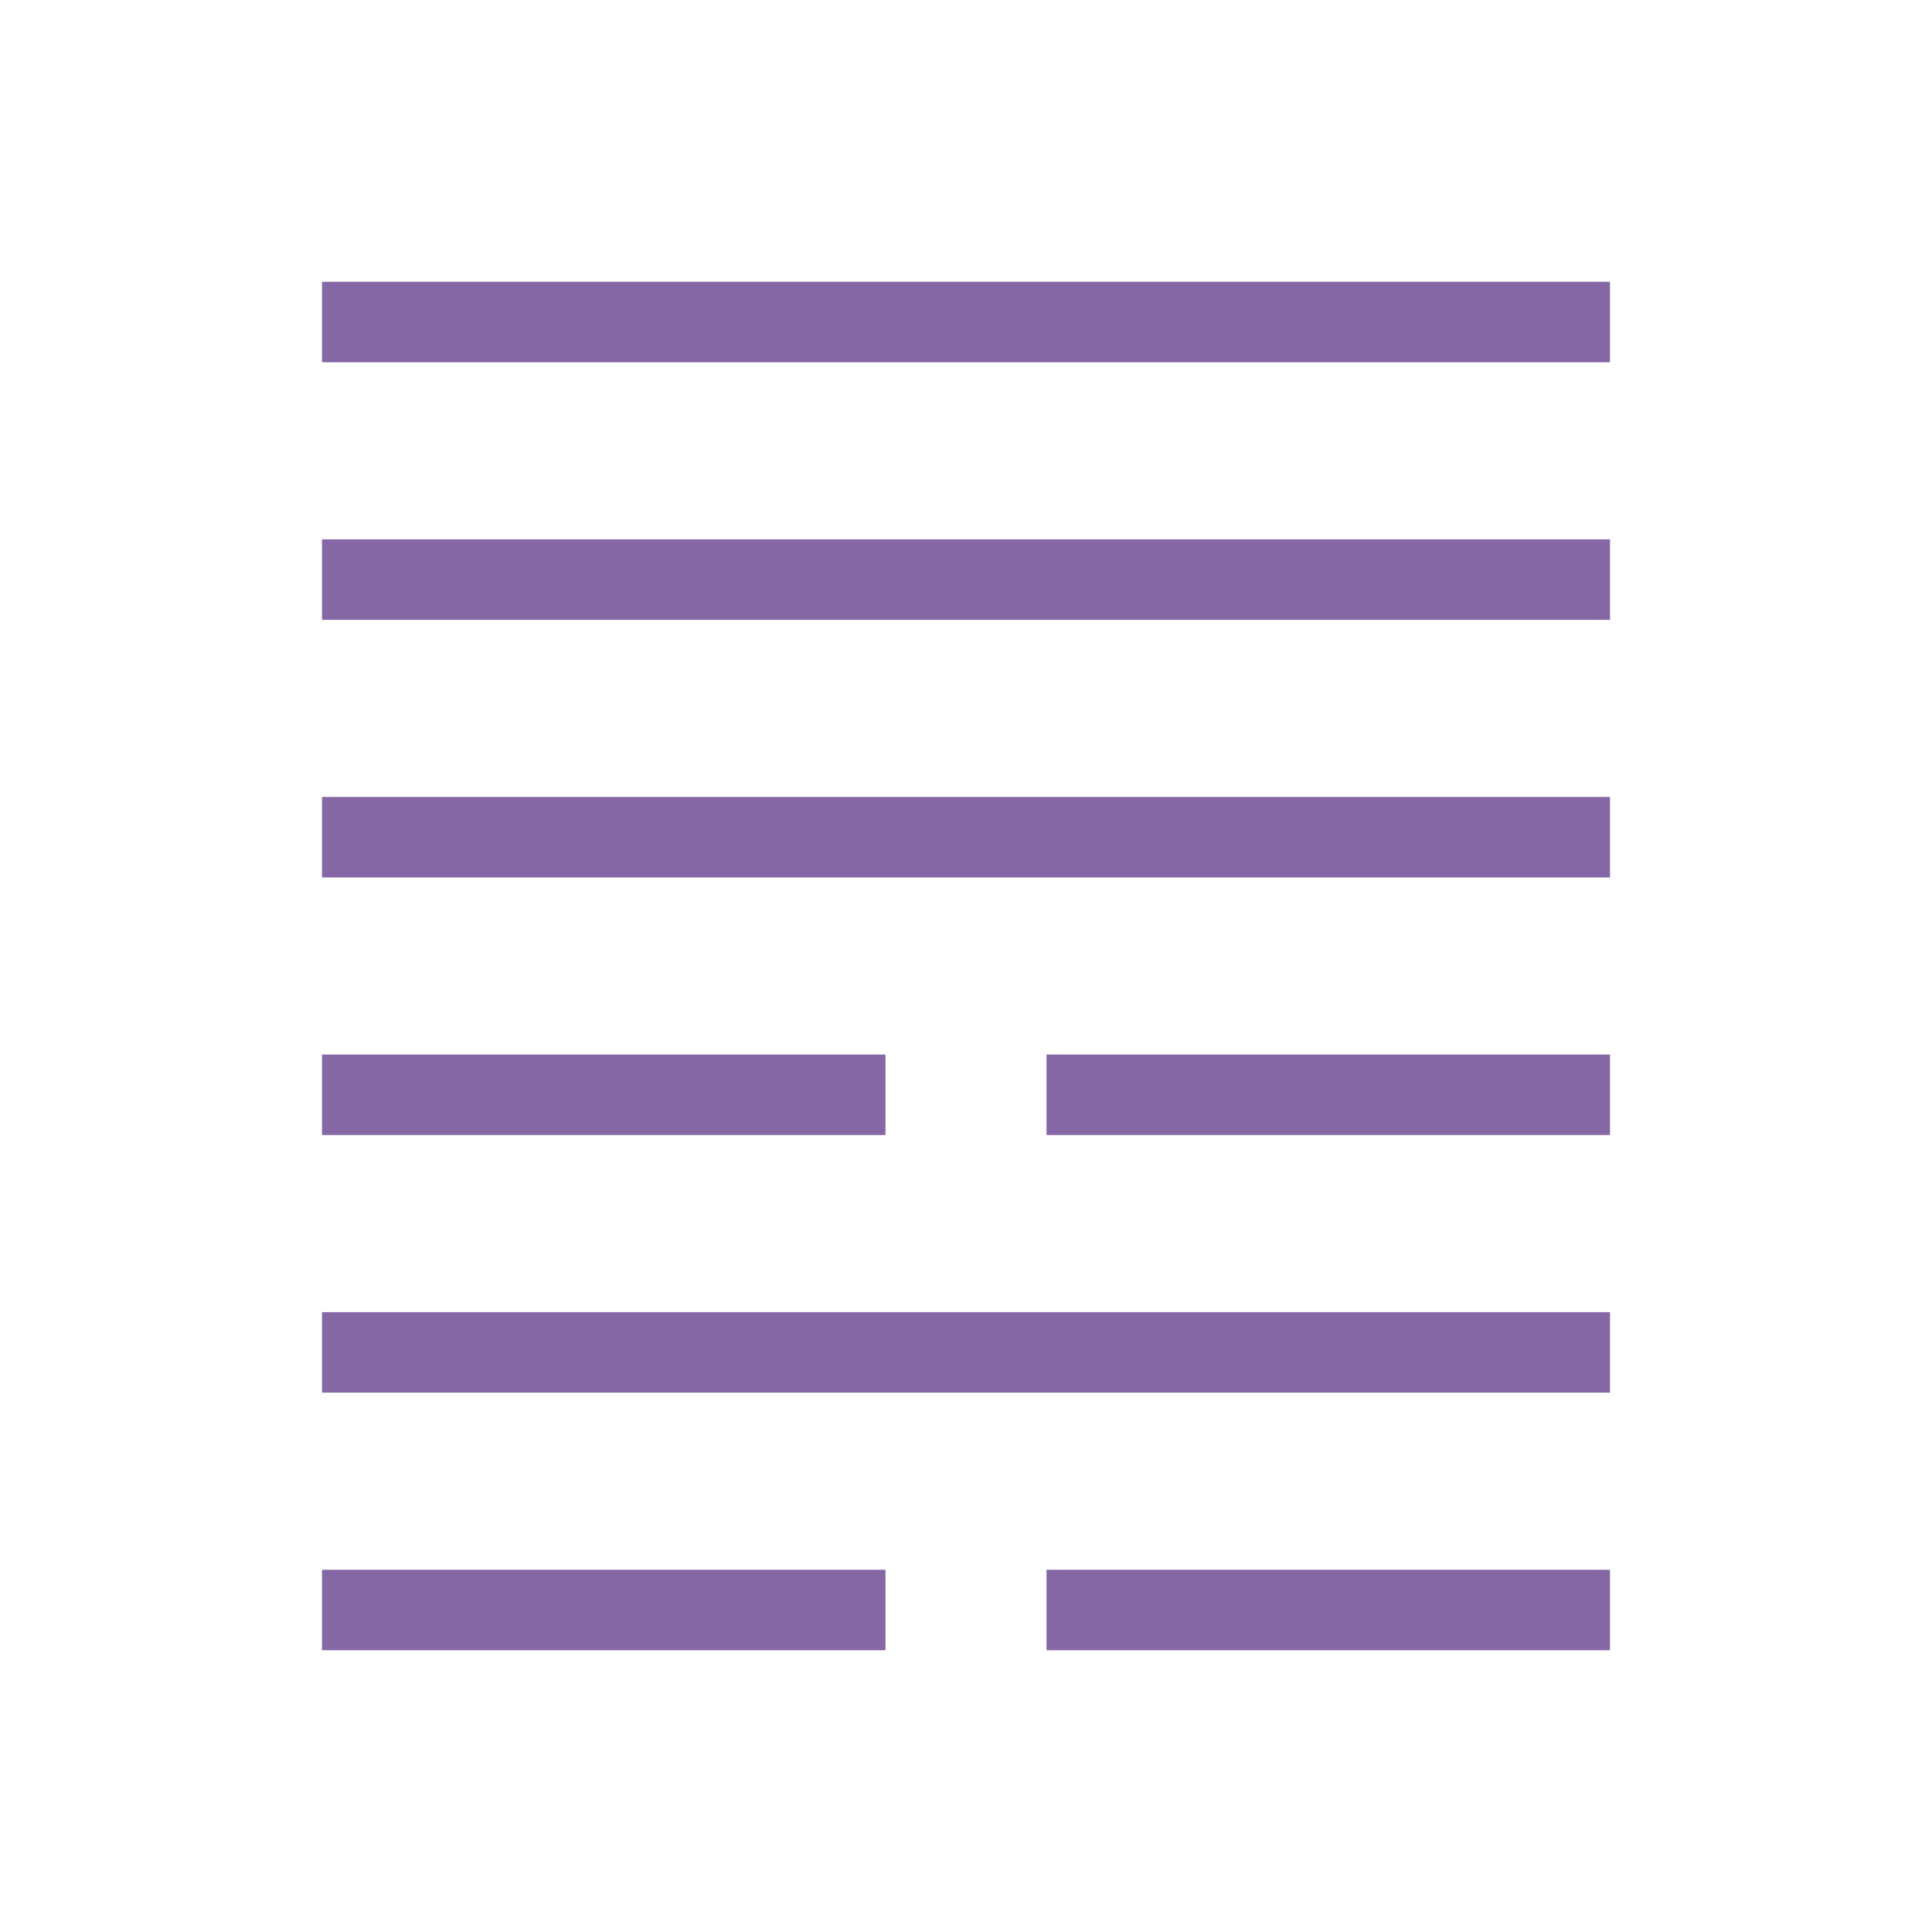
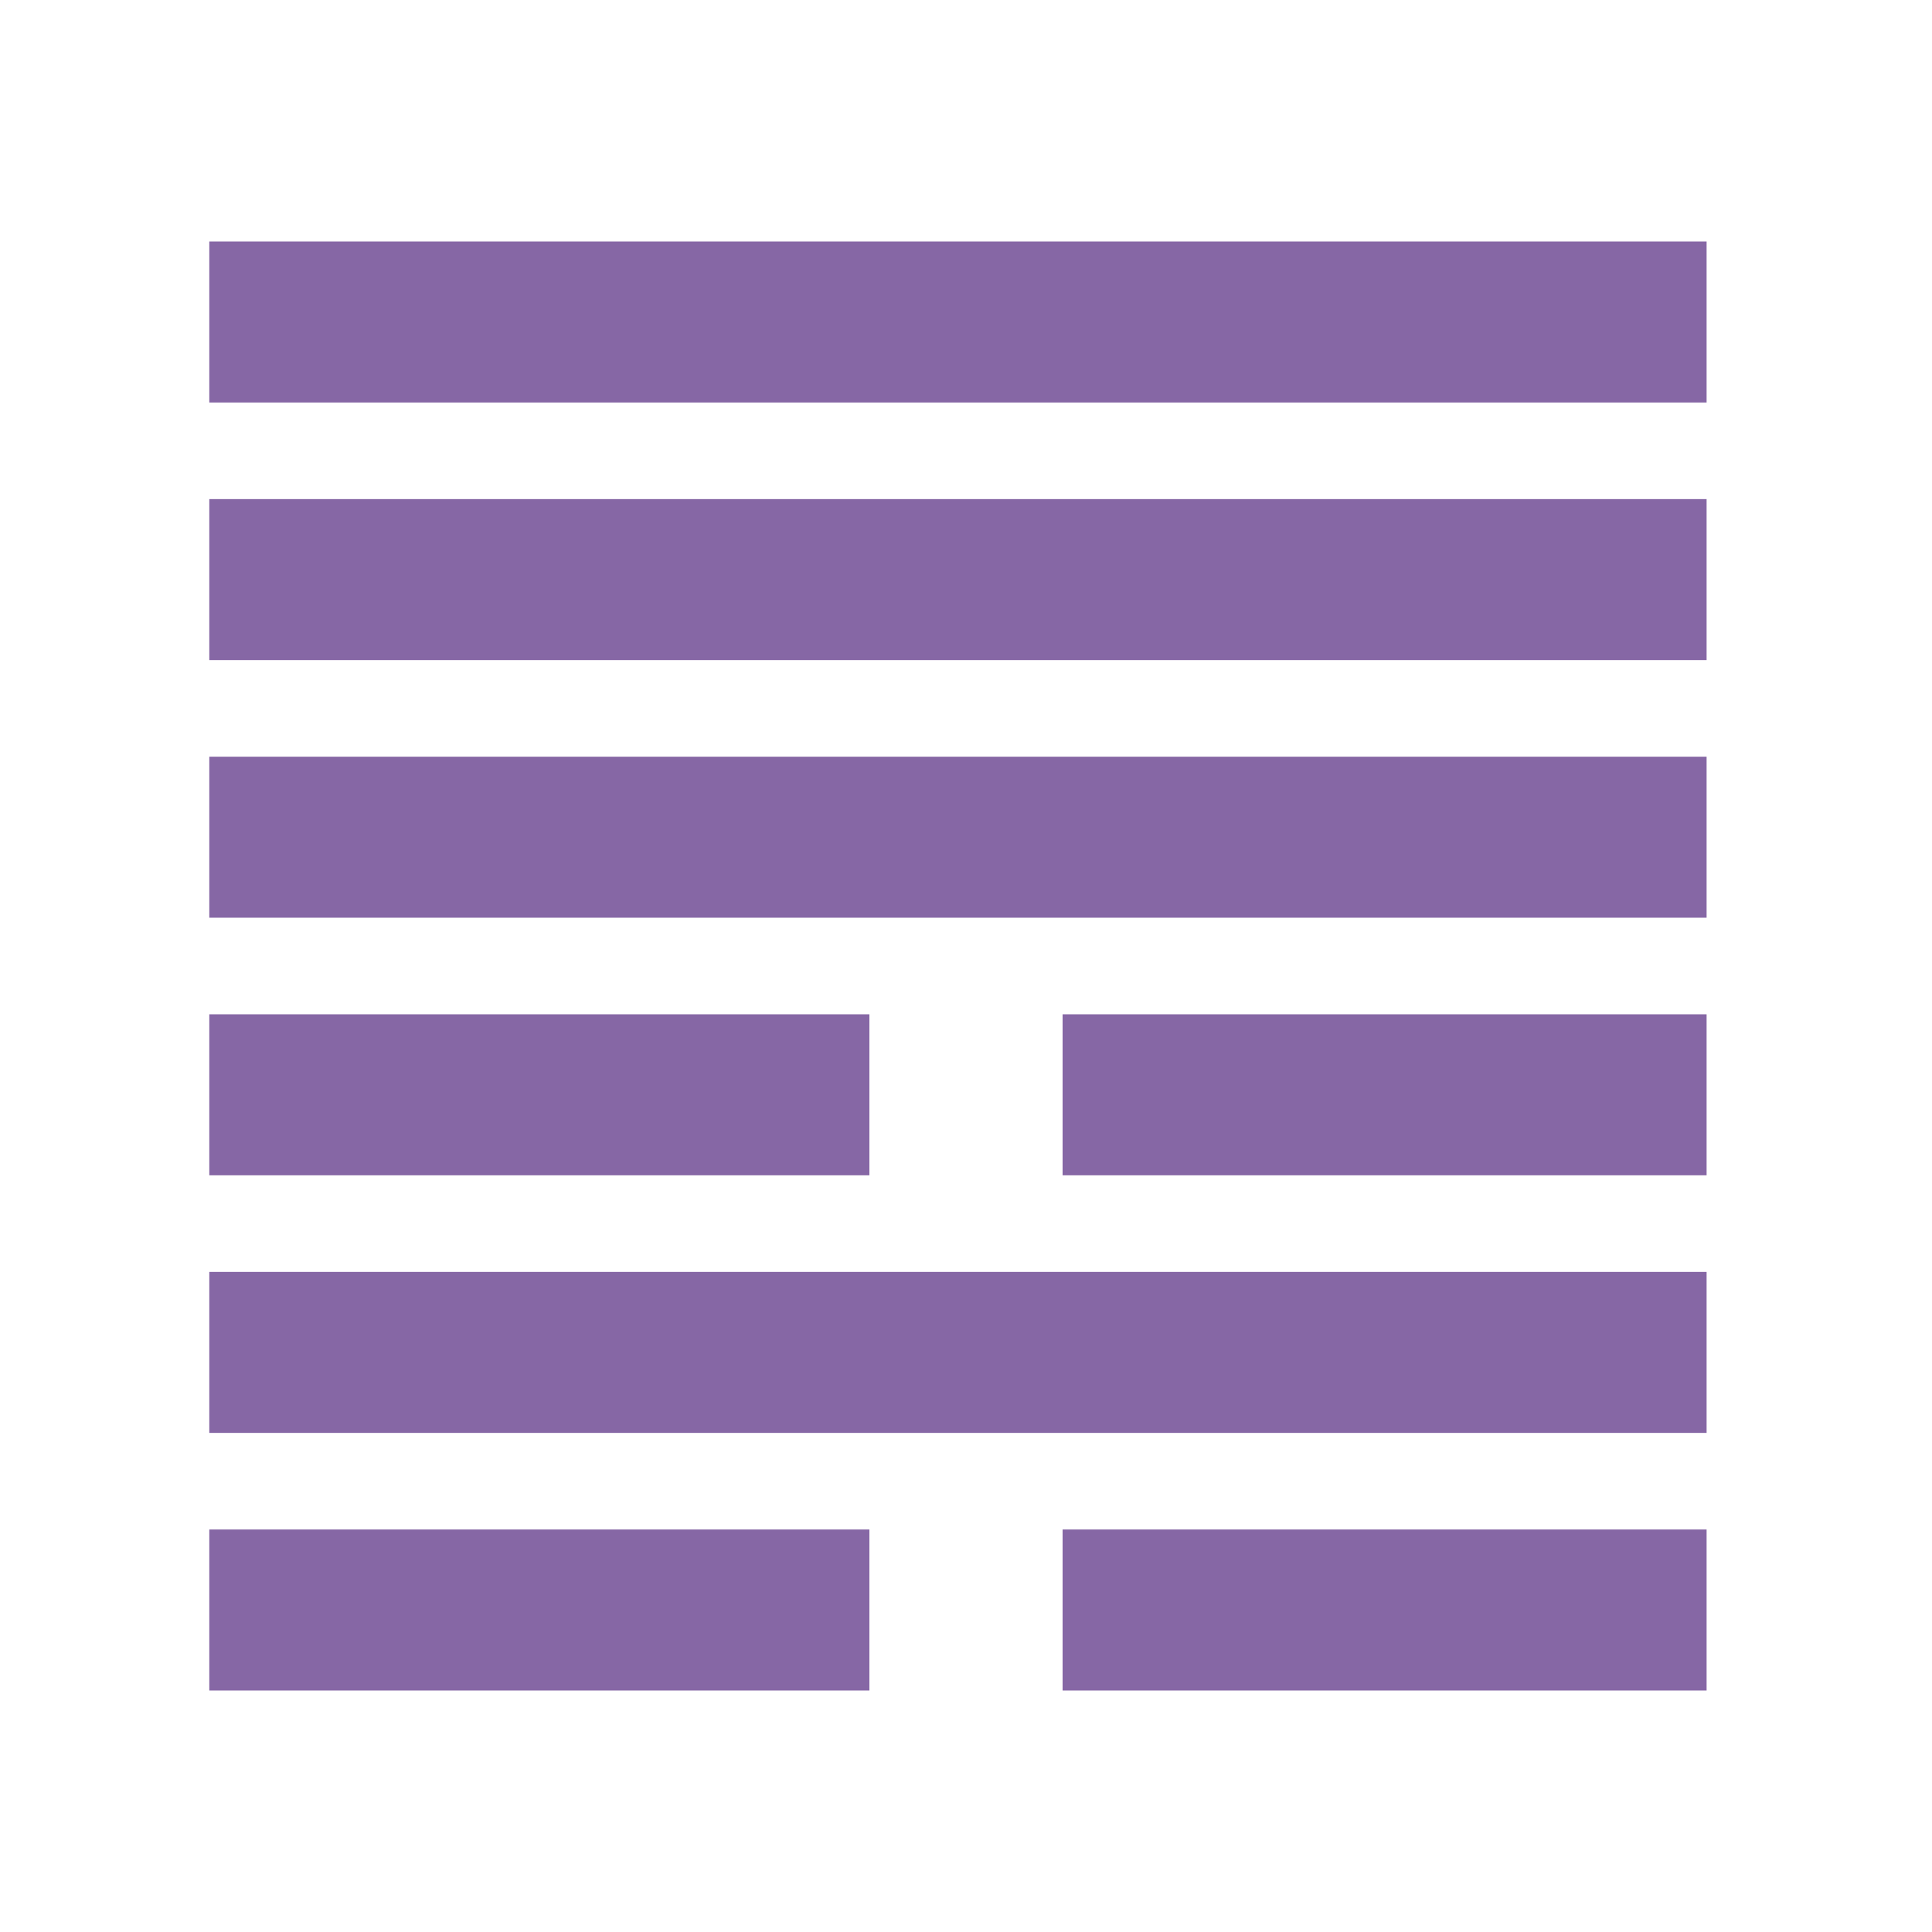
- <svg xmlns="http://www.w3.org/2000/svg" width="120" height="120" viewBox="0 0 120 120">
-   <path d="M20 100 L55.0 100 M65.0 100 L100 100 M20 84 L100 84 M20 68 L55.0 68 M65.0 68 L100 68 M20 52 L100 52 M20 36 L100 36 M20 20 L100 20" fill="none" stroke="#8667A5" stroke-width="5" stroke-linecap="butt" stroke-linejoin="miter" />
+ <svg xmlns="http://www.w3.org/2000/svg" width="120" height="120" viewBox="0 0 120 120" fill="none">
+   <path d="M13 100H54M66 100H106M13 84H106M13 68H54M66 68H106M13 52H106M13 36H106M13 20H106" stroke="#8667A5" stroke-width="10" />
</svg>
